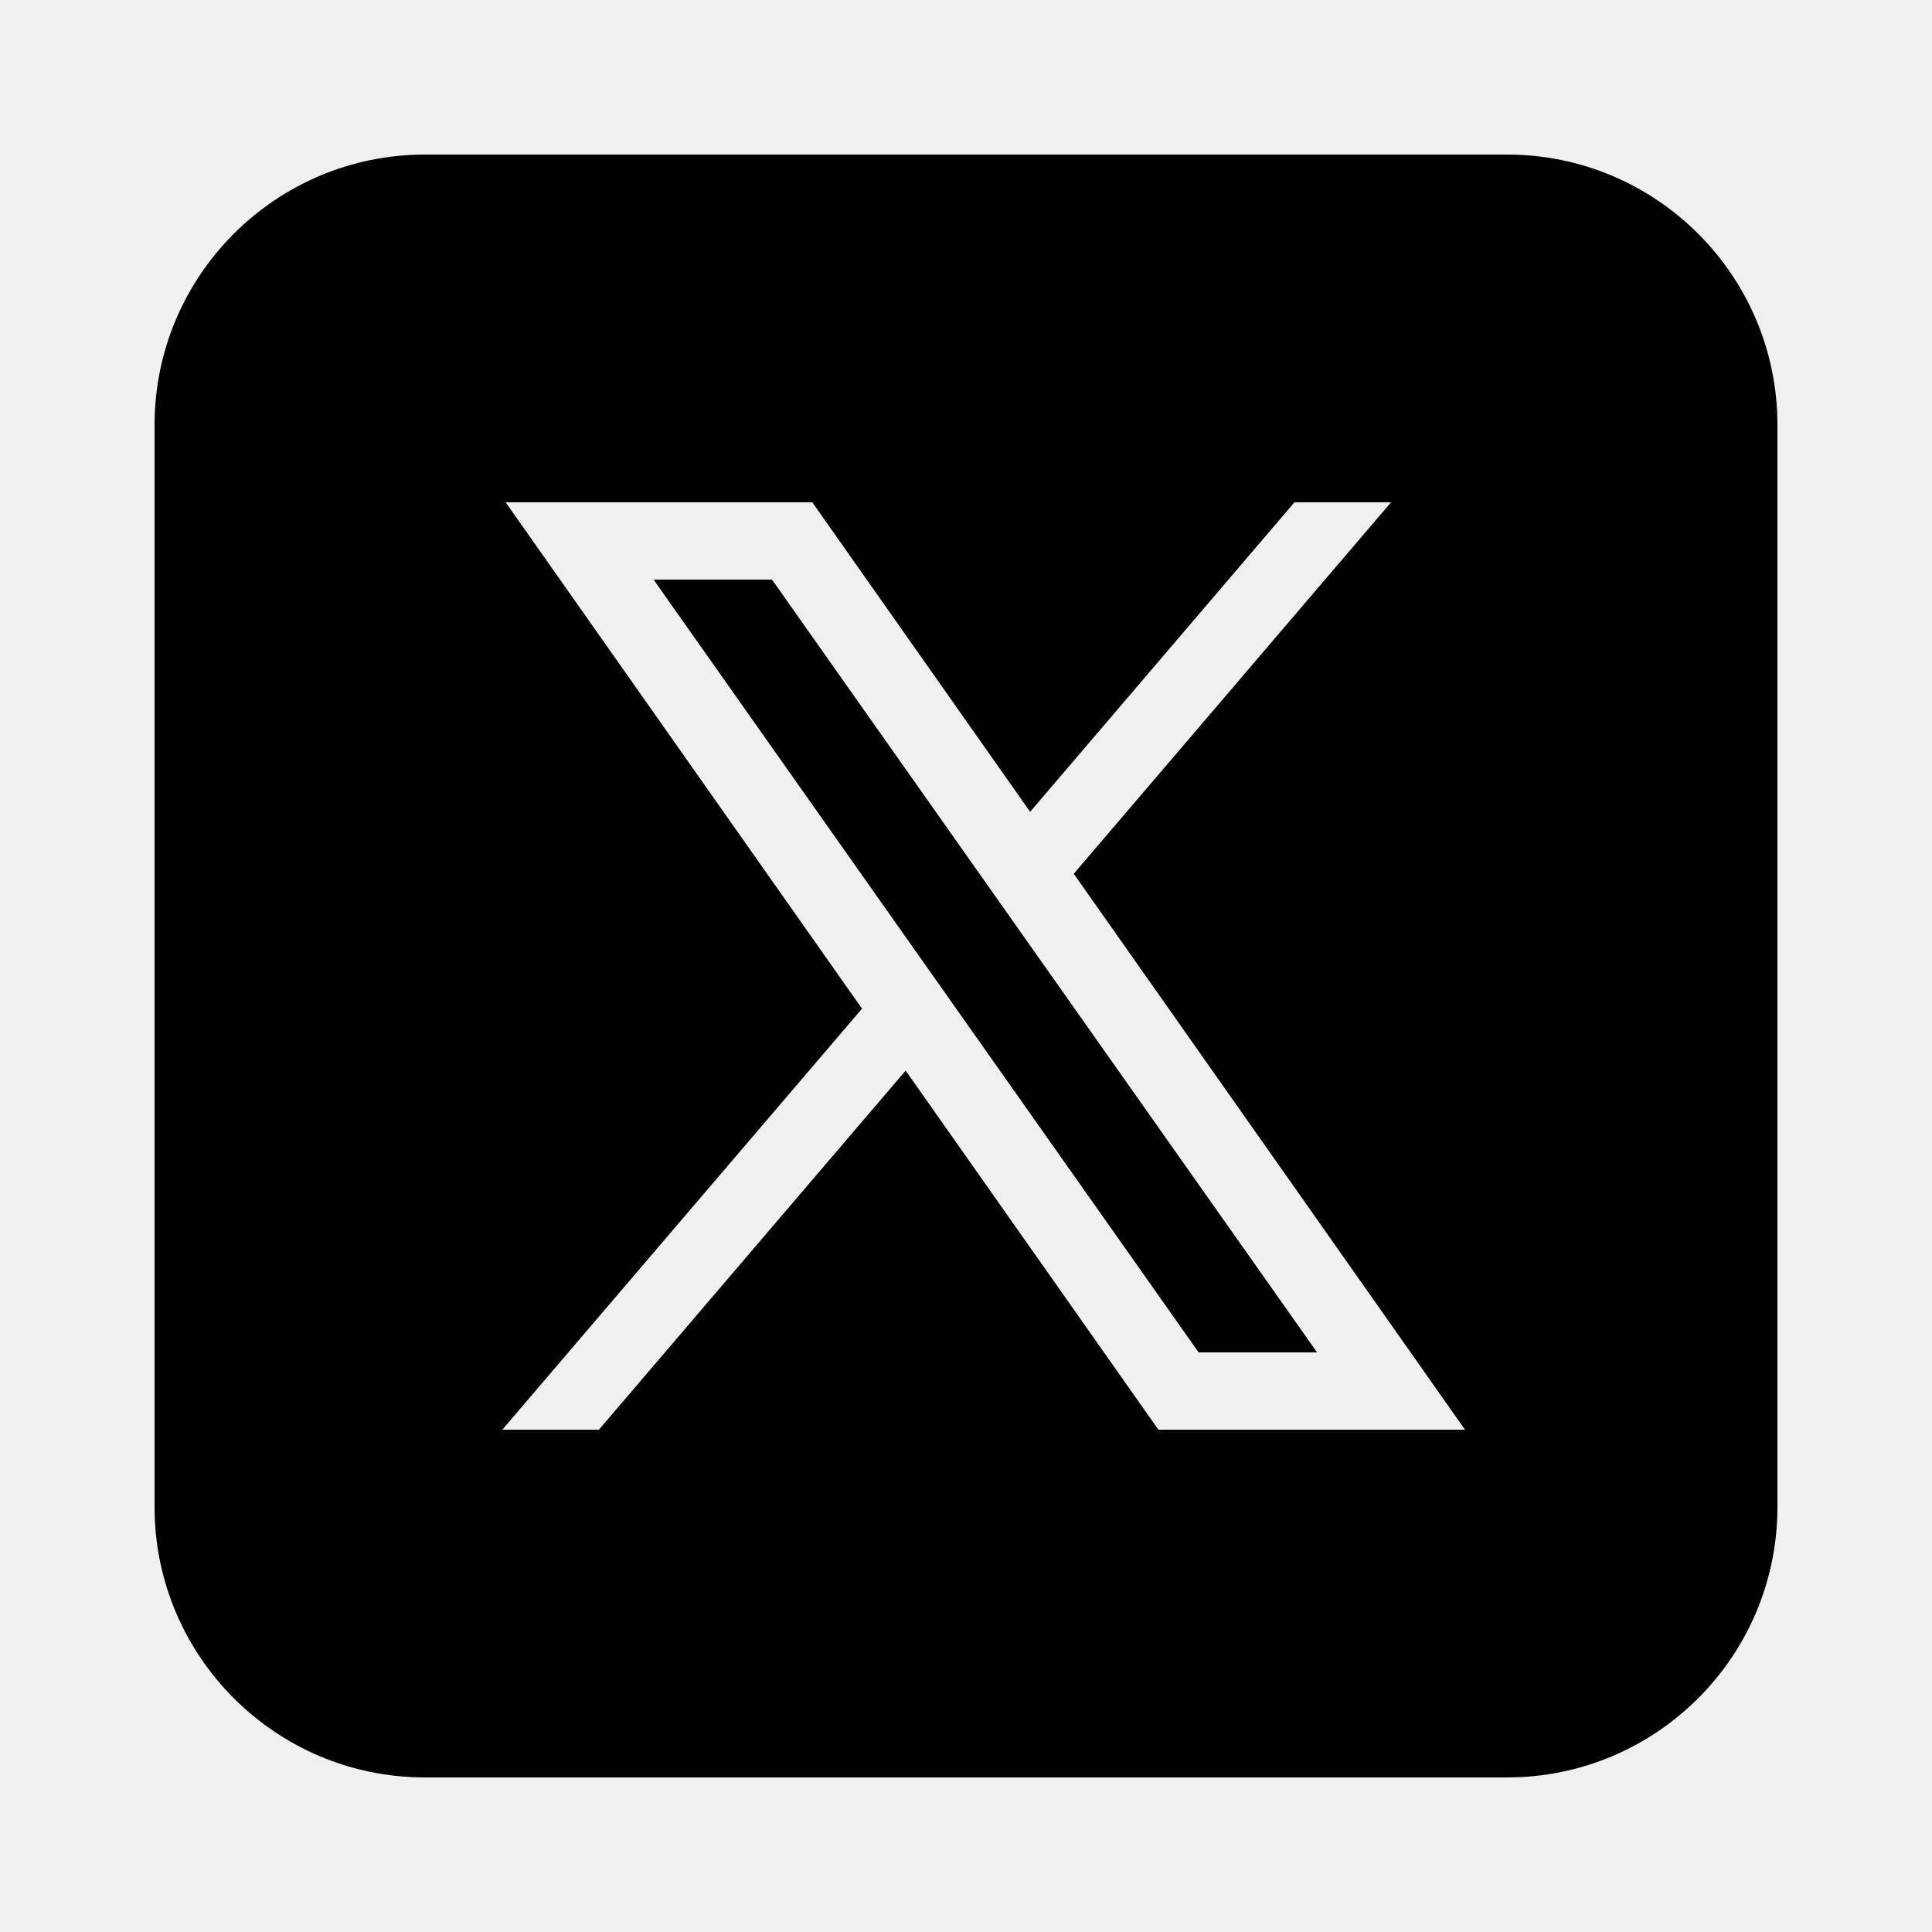
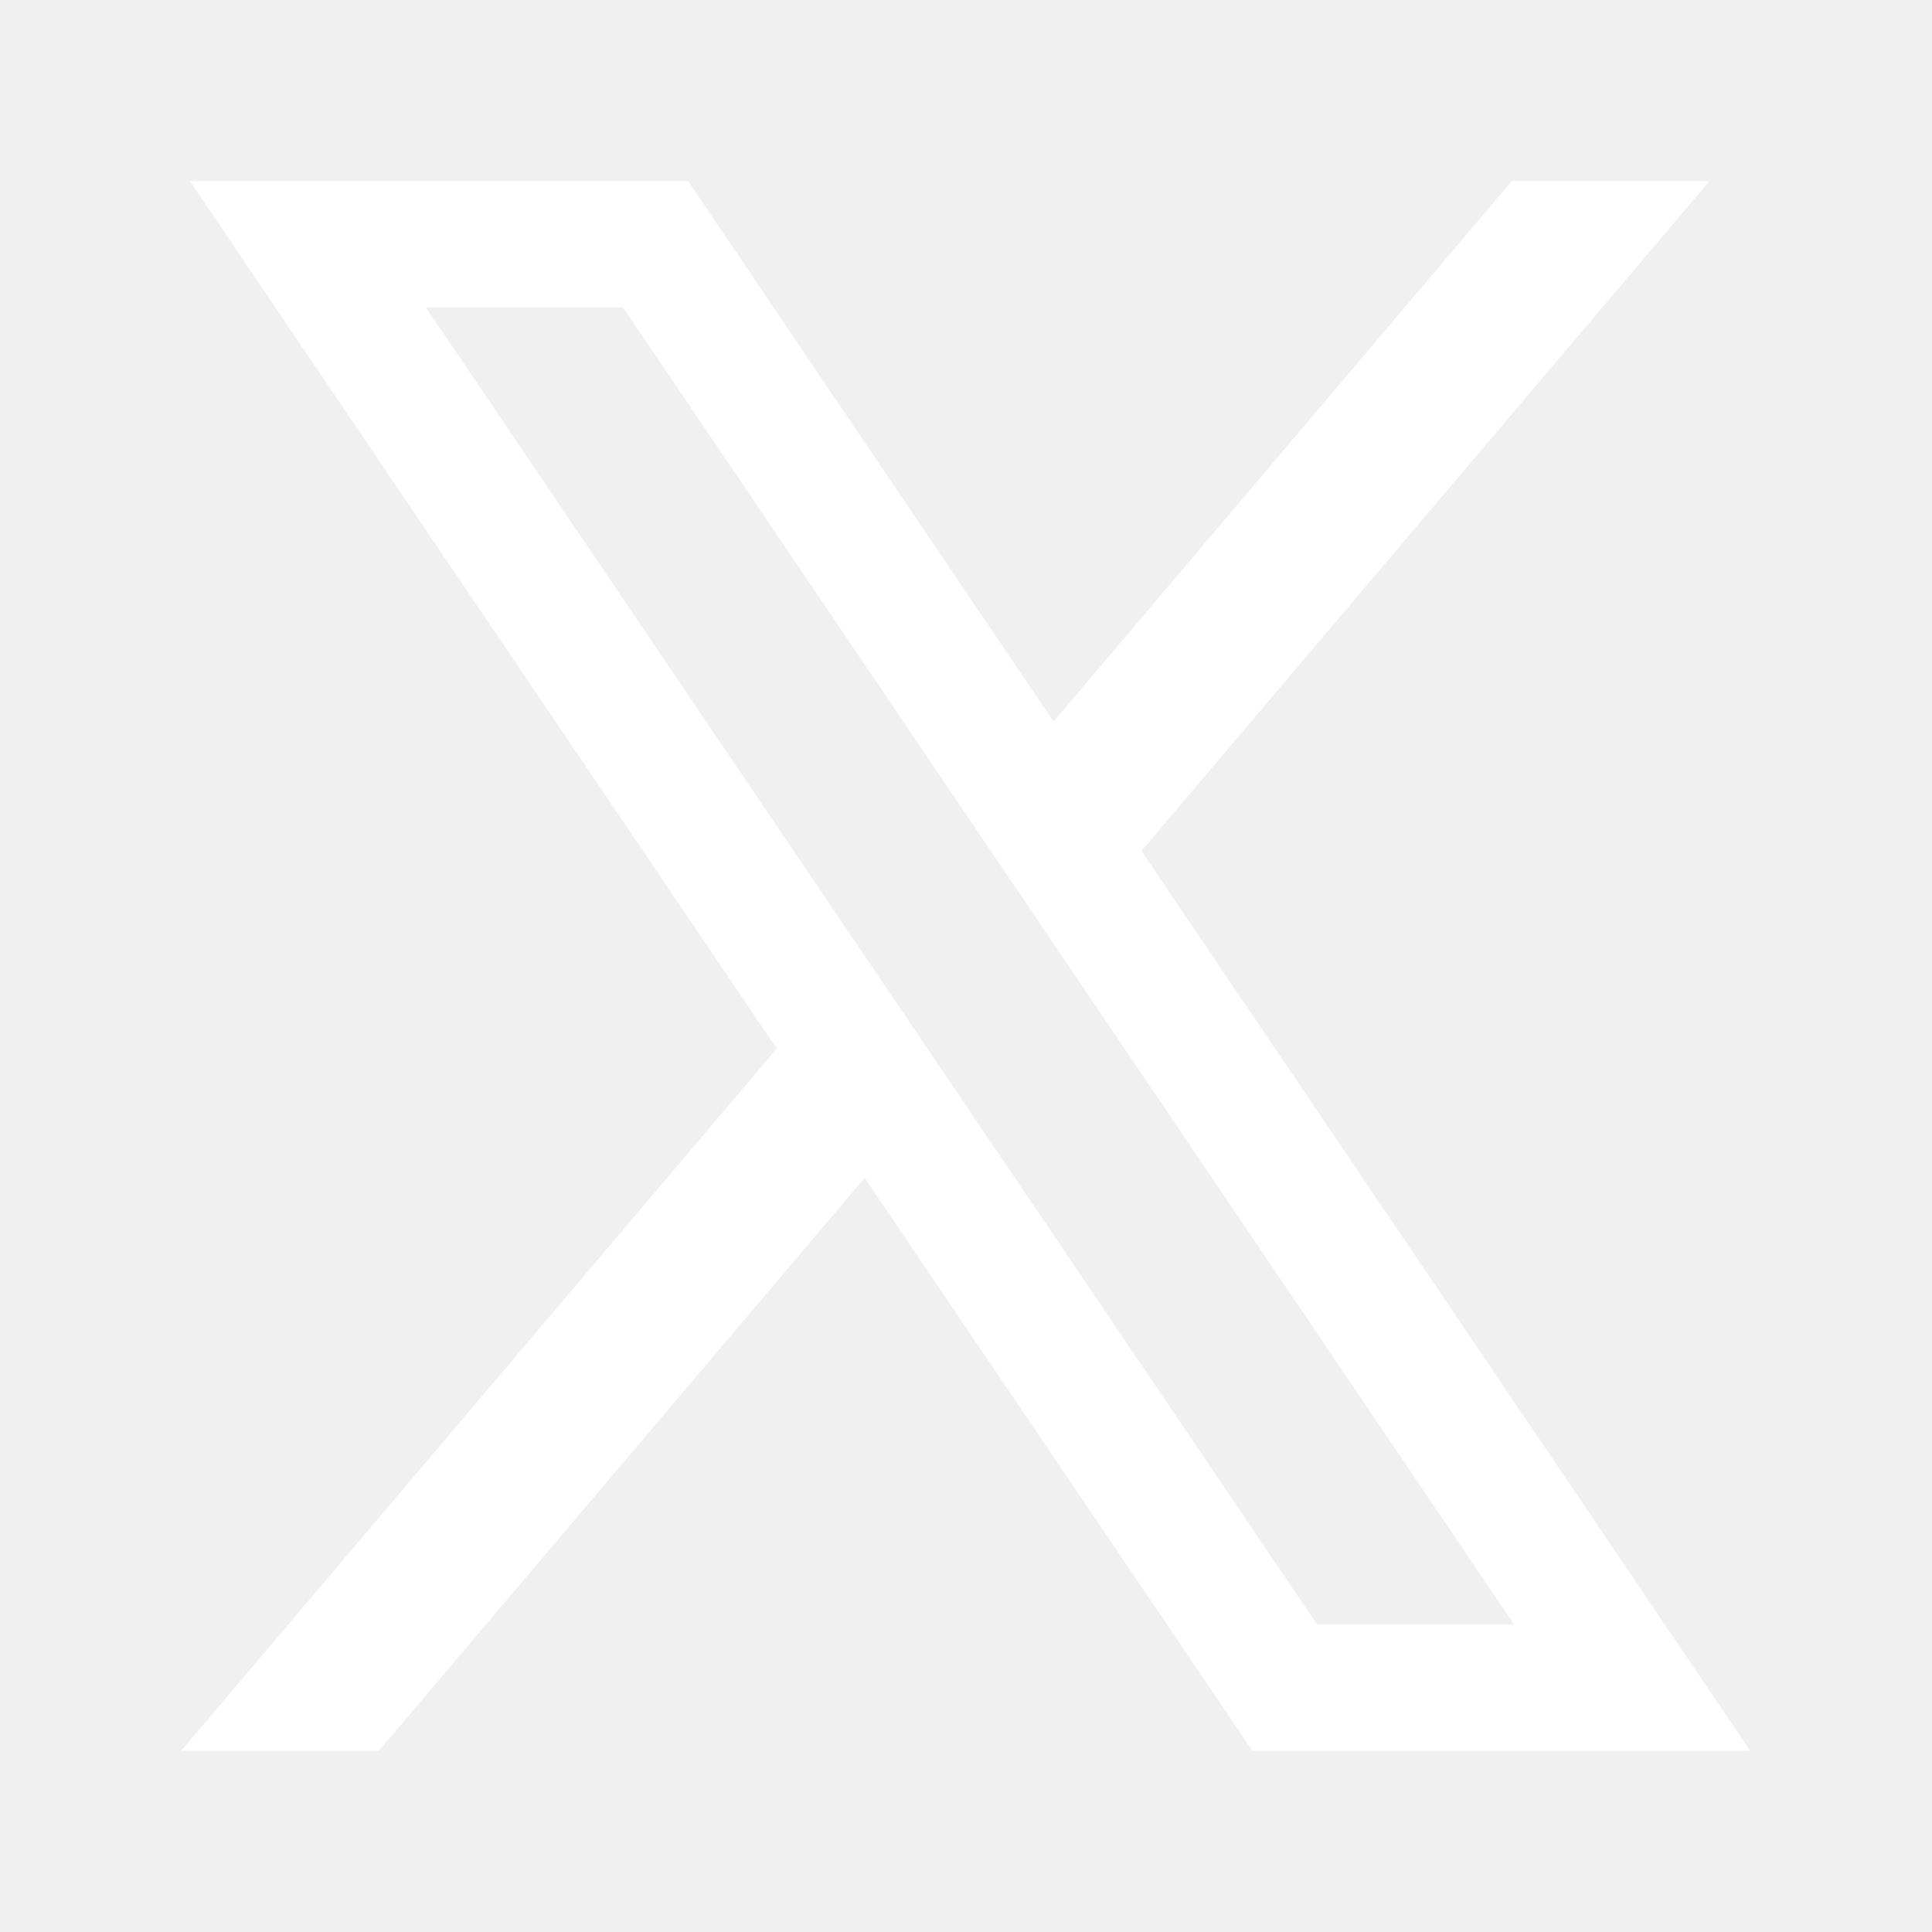
- <svg viewBox="0 0 50 50" width="500px" height="500px">
-   <path d="M 11 4 C 7.134 4 4 7.134 4 11 L 4 39 C 4 42.866 7.134 46 11 46 L 39 46 C 42.866 46 46 42.866 46 39 L 46 11 C 46 7.134 42.866 4 39 4 L 11 4 z M 13.086 13 L 21.023 13 L 26.66 21.01 L 33.5 13 L 36 13 L 27.789 22.613 L 37.914 37 L 29.979 37 L 23.438 27.707 L 15.5 37 L 13 37 L 22.309 26.104 L 13.086 13 z M 16.914 15 L 31.021 35 L 34.086 35 L 19.979 15 L 16.914 15 z" />
+ <svg xmlns="http://www.w3.org/2000/svg" fill="white" viewBox="0 0 24 24" aria-hidden="true" class="r-4qtqp9 r-yyyyoo r-dnmrzs r-bnwqim r-lrvibr r-m6rgpd r-1nao33i r-rxcuwo r-1777fci r-m327ed r-494qqr">
+   <g>
+     <path d="M21.742 21.75l-7.563-11.179 7.056-8.321h-2.456l-5.691 6.714-4.54-6.714H2.359l7.29 10.776L2.25 21.75h2.456l6.035-7.118 4.818 7.118h6.191-.008zM7.739 3.818L18.81 20.182h-2.447L5.29 3.818h2.447z" />
+   </g>
</svg>
